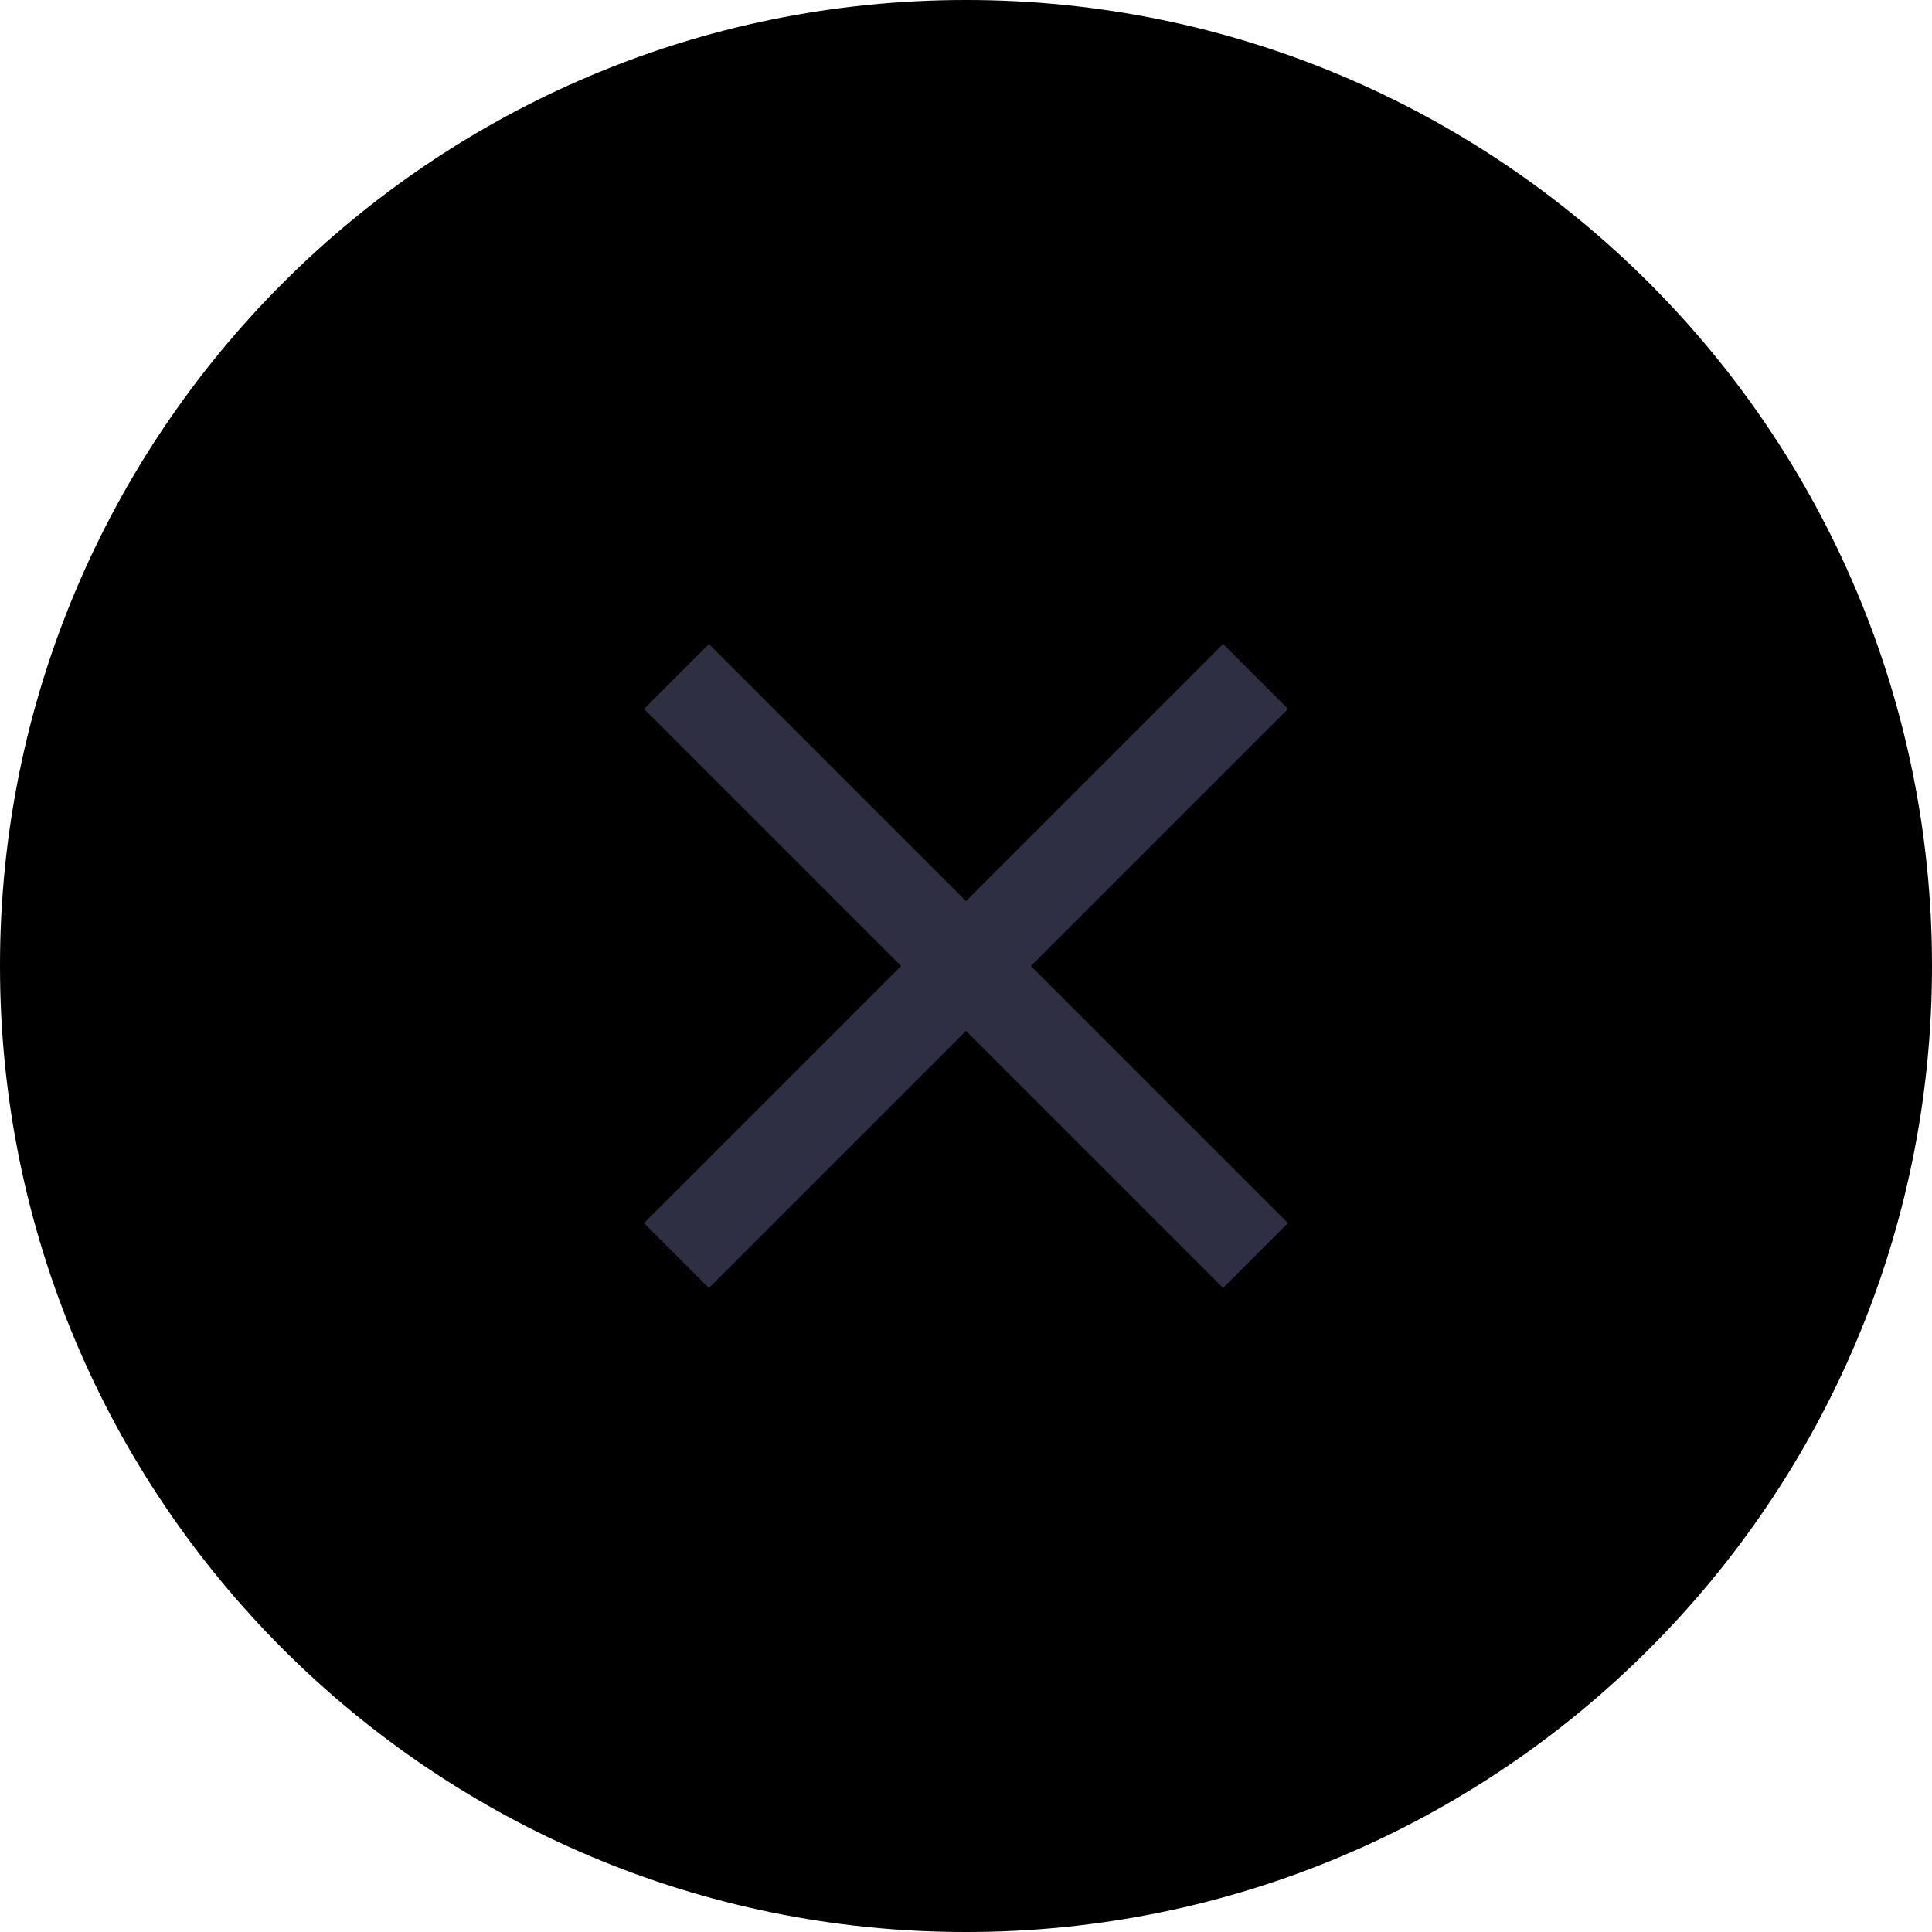
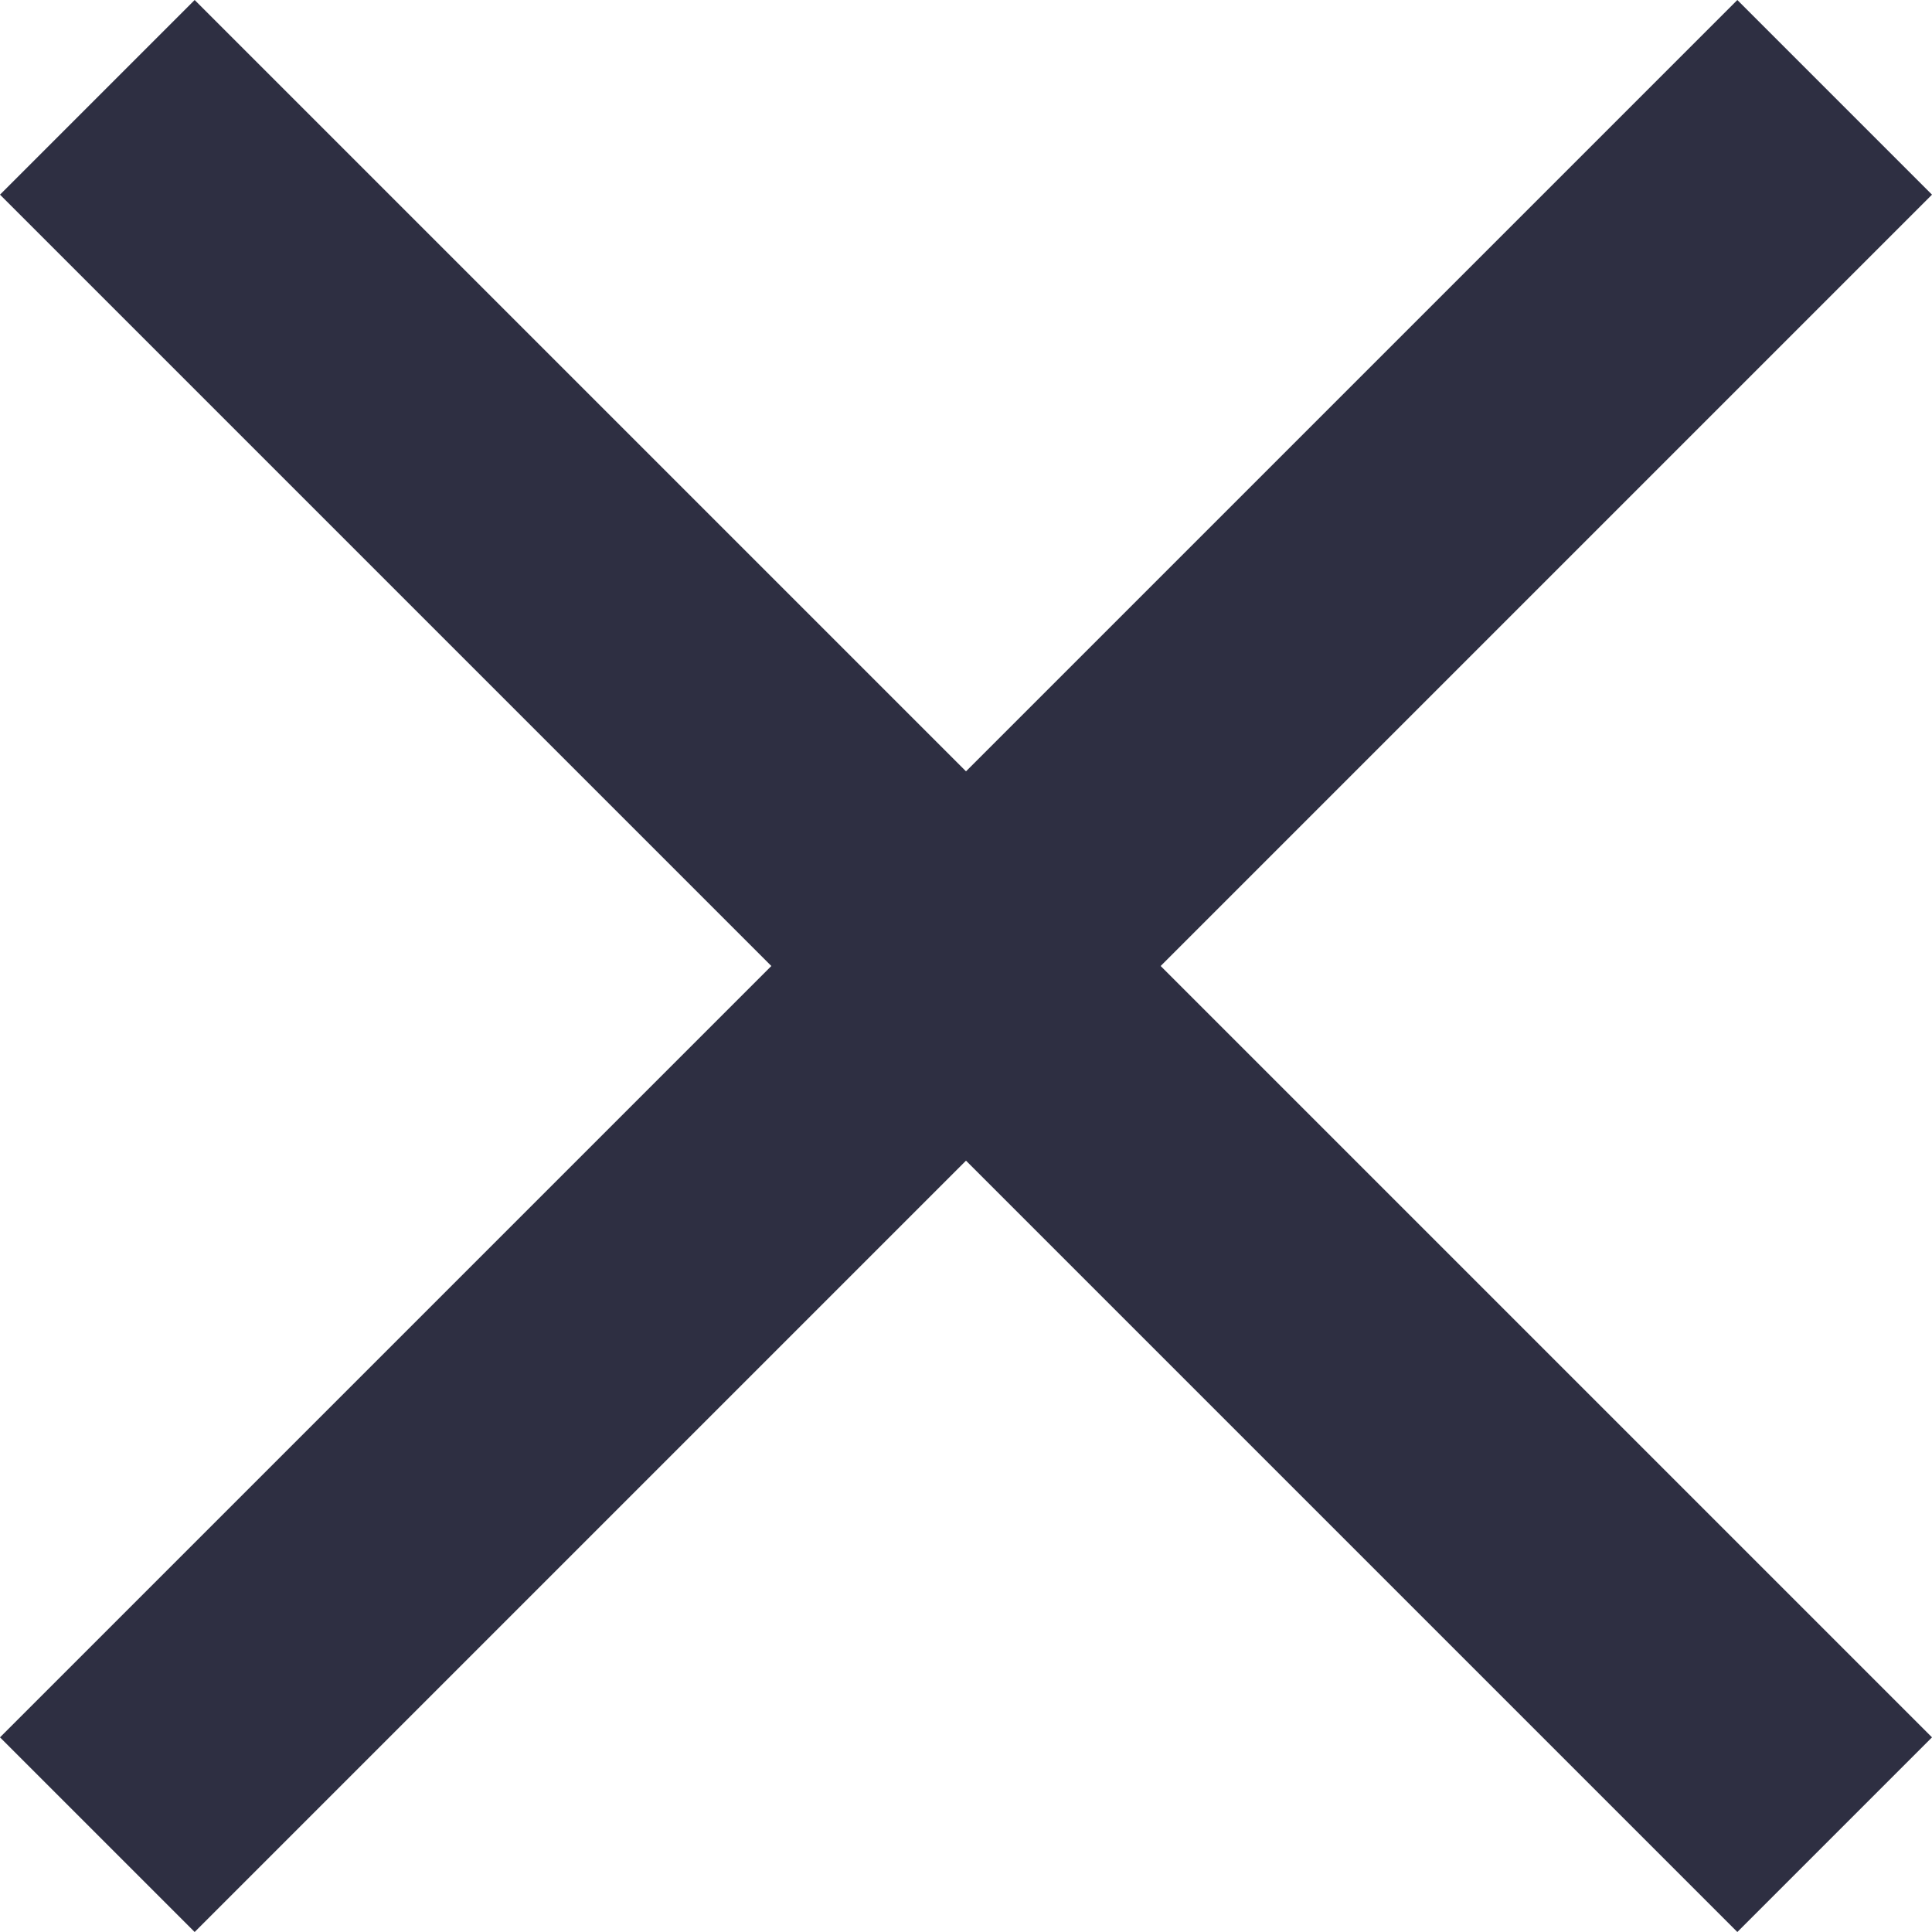
- <svg xmlns="http://www.w3.org/2000/svg" width="24" height="24" viewBox="0 0 24 24">
-   <circle cx="12" cy="12" r="12" />
-   <circle cx="12" cy="12" r="11.5" stroke="black" stroke-opacity="0.1" />
-   <g clip-path="url(#clip0_297024_948)">
-     <path d="M16 8.806L15.194 8L12 11.194L8.806 8L8 8.806L11.194 12L8 15.194L8.806 16L12 12.806L15.194 16L16 15.194L12.806 12L16 8.806Z" fill="#2E2F42" />
-   </g>
-   <defs>
-     <clipPath id="clip0_297024_948">
-       <rect width="8" height="8" transform="translate(8 8)" />
-     </clipPath>
-   </defs>
+ <svg xmlns="http://www.w3.org/2000/svg" width="8" height="8" viewBox="0 0 8 8" fill="none">
+   <path d="M8 0.806L7.194 0L4 3.194L0.806 0L0 0.806L3.194 4L0 7.194L0.806 8L4 4.806L7.194 8L8 7.194L4.806 4L8 0.806Z" fill="#2E2F42" />
</svg>
